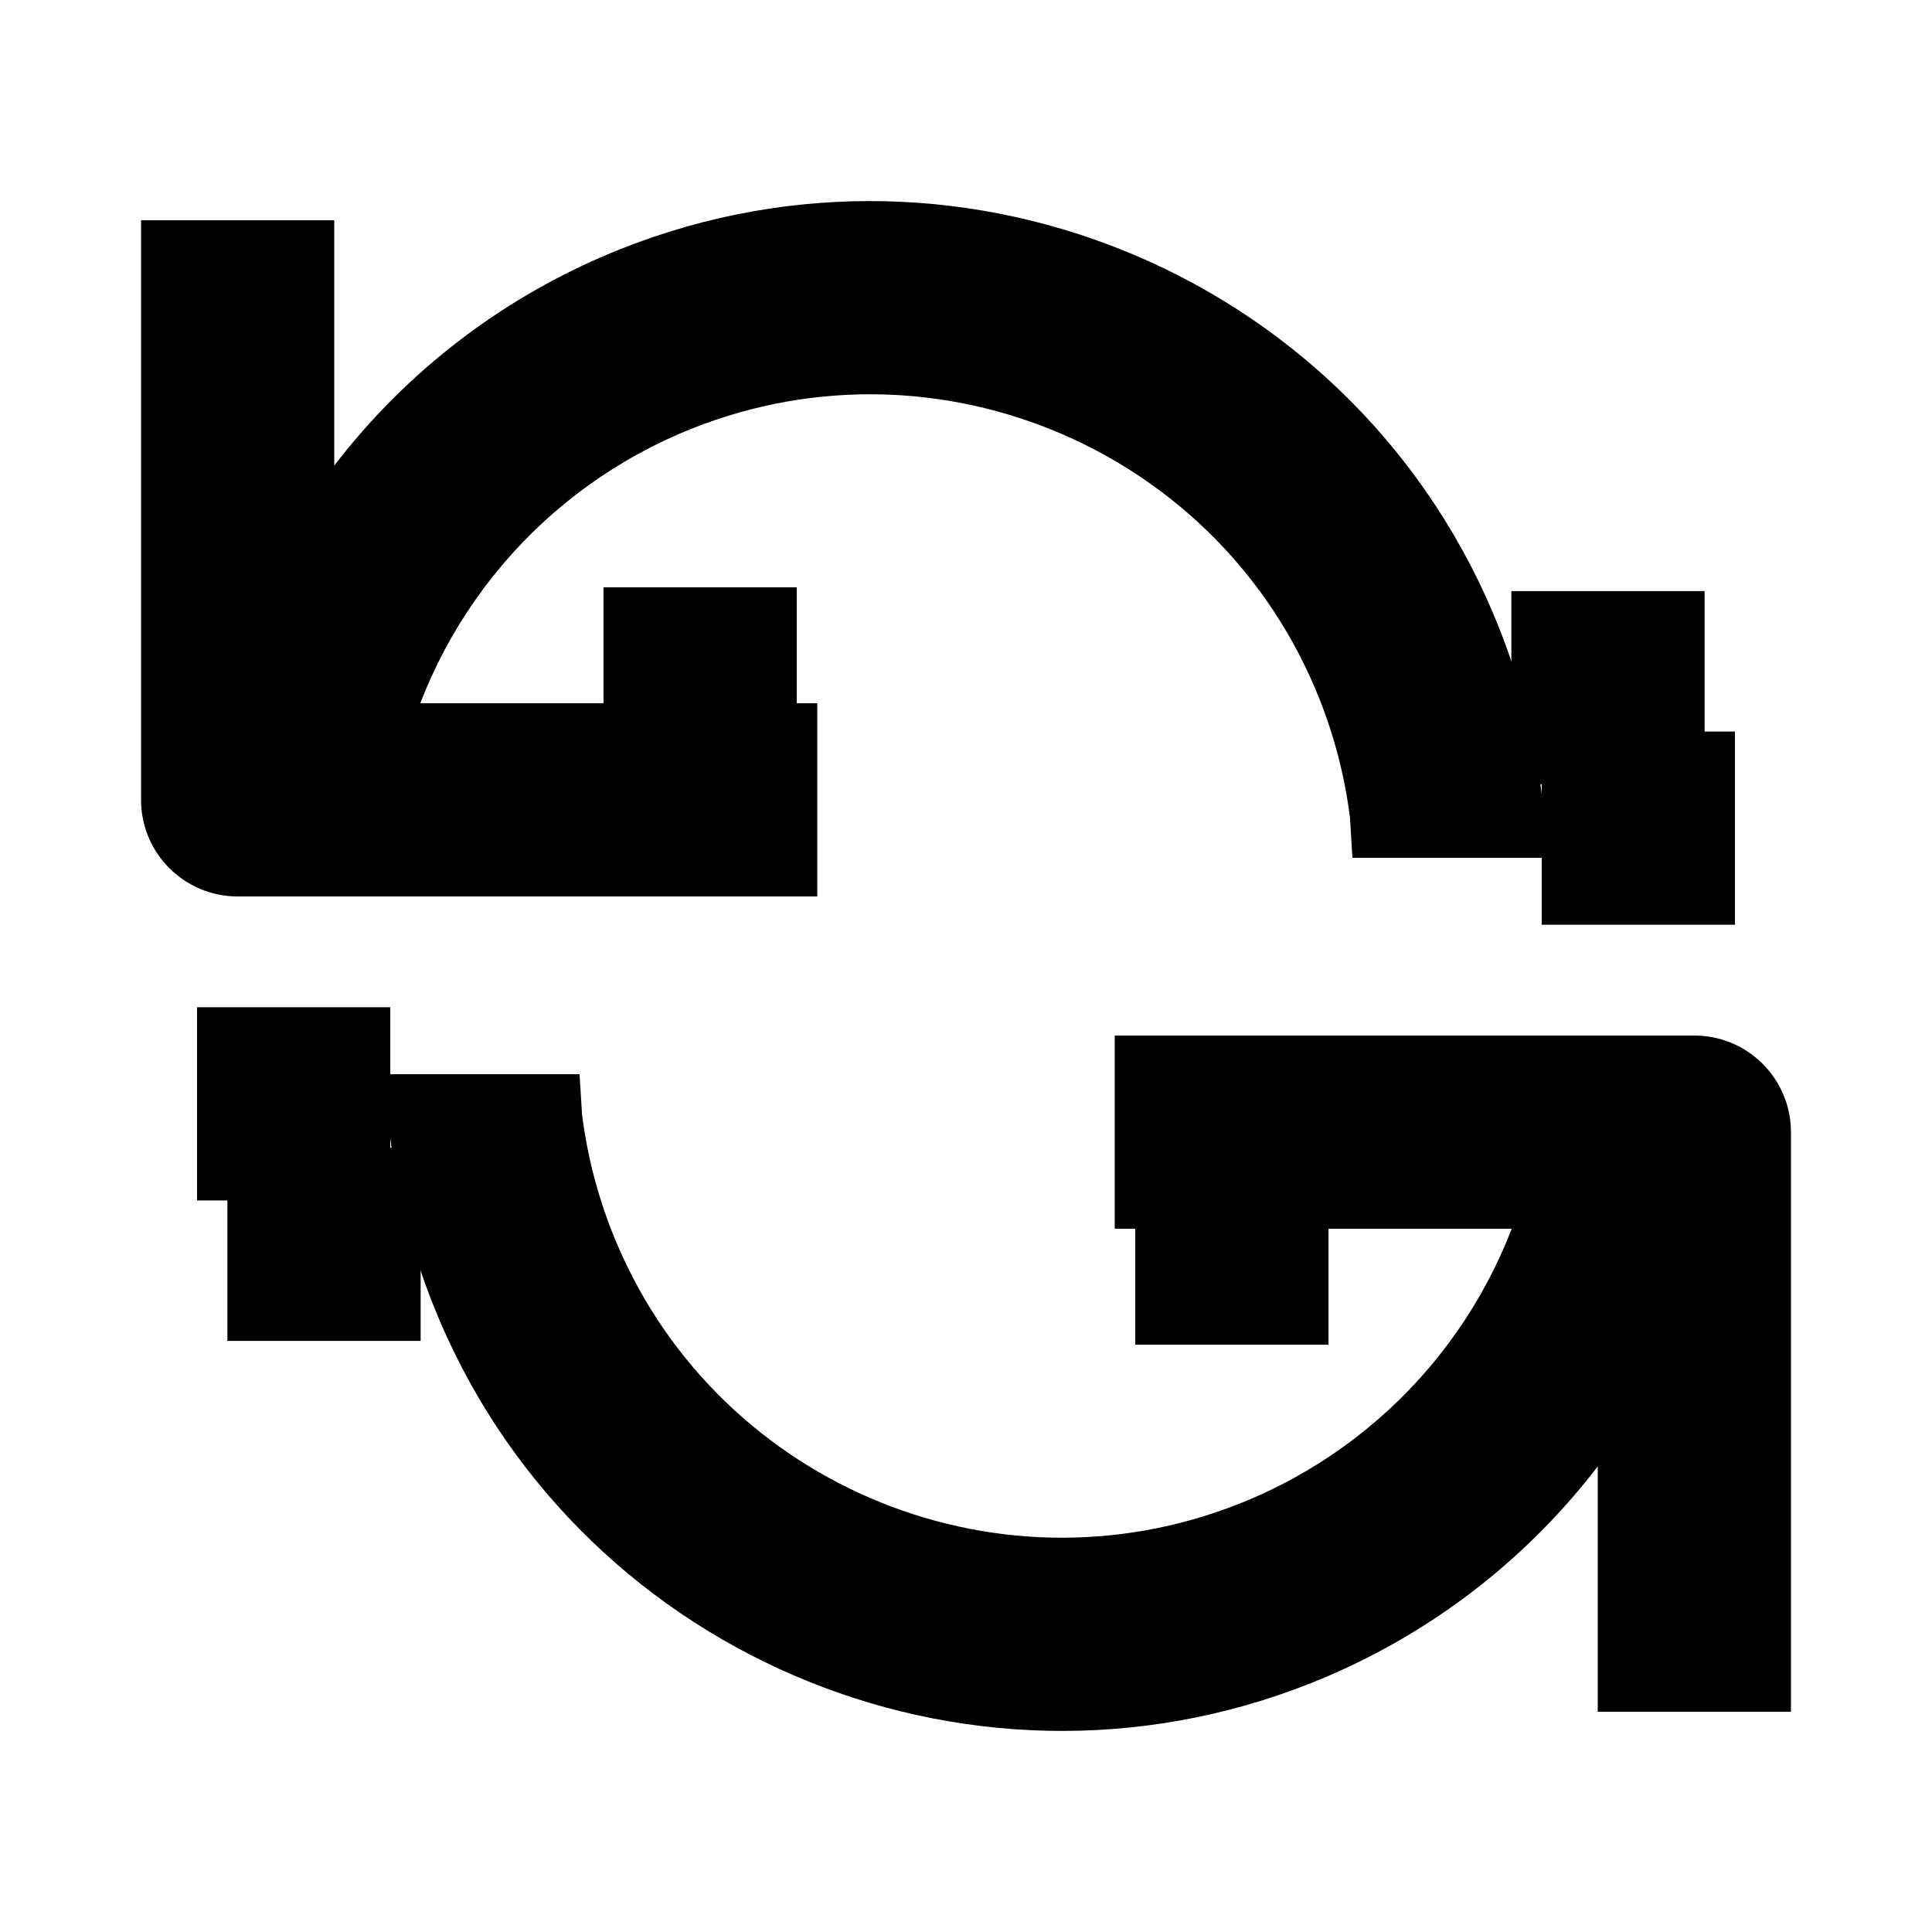
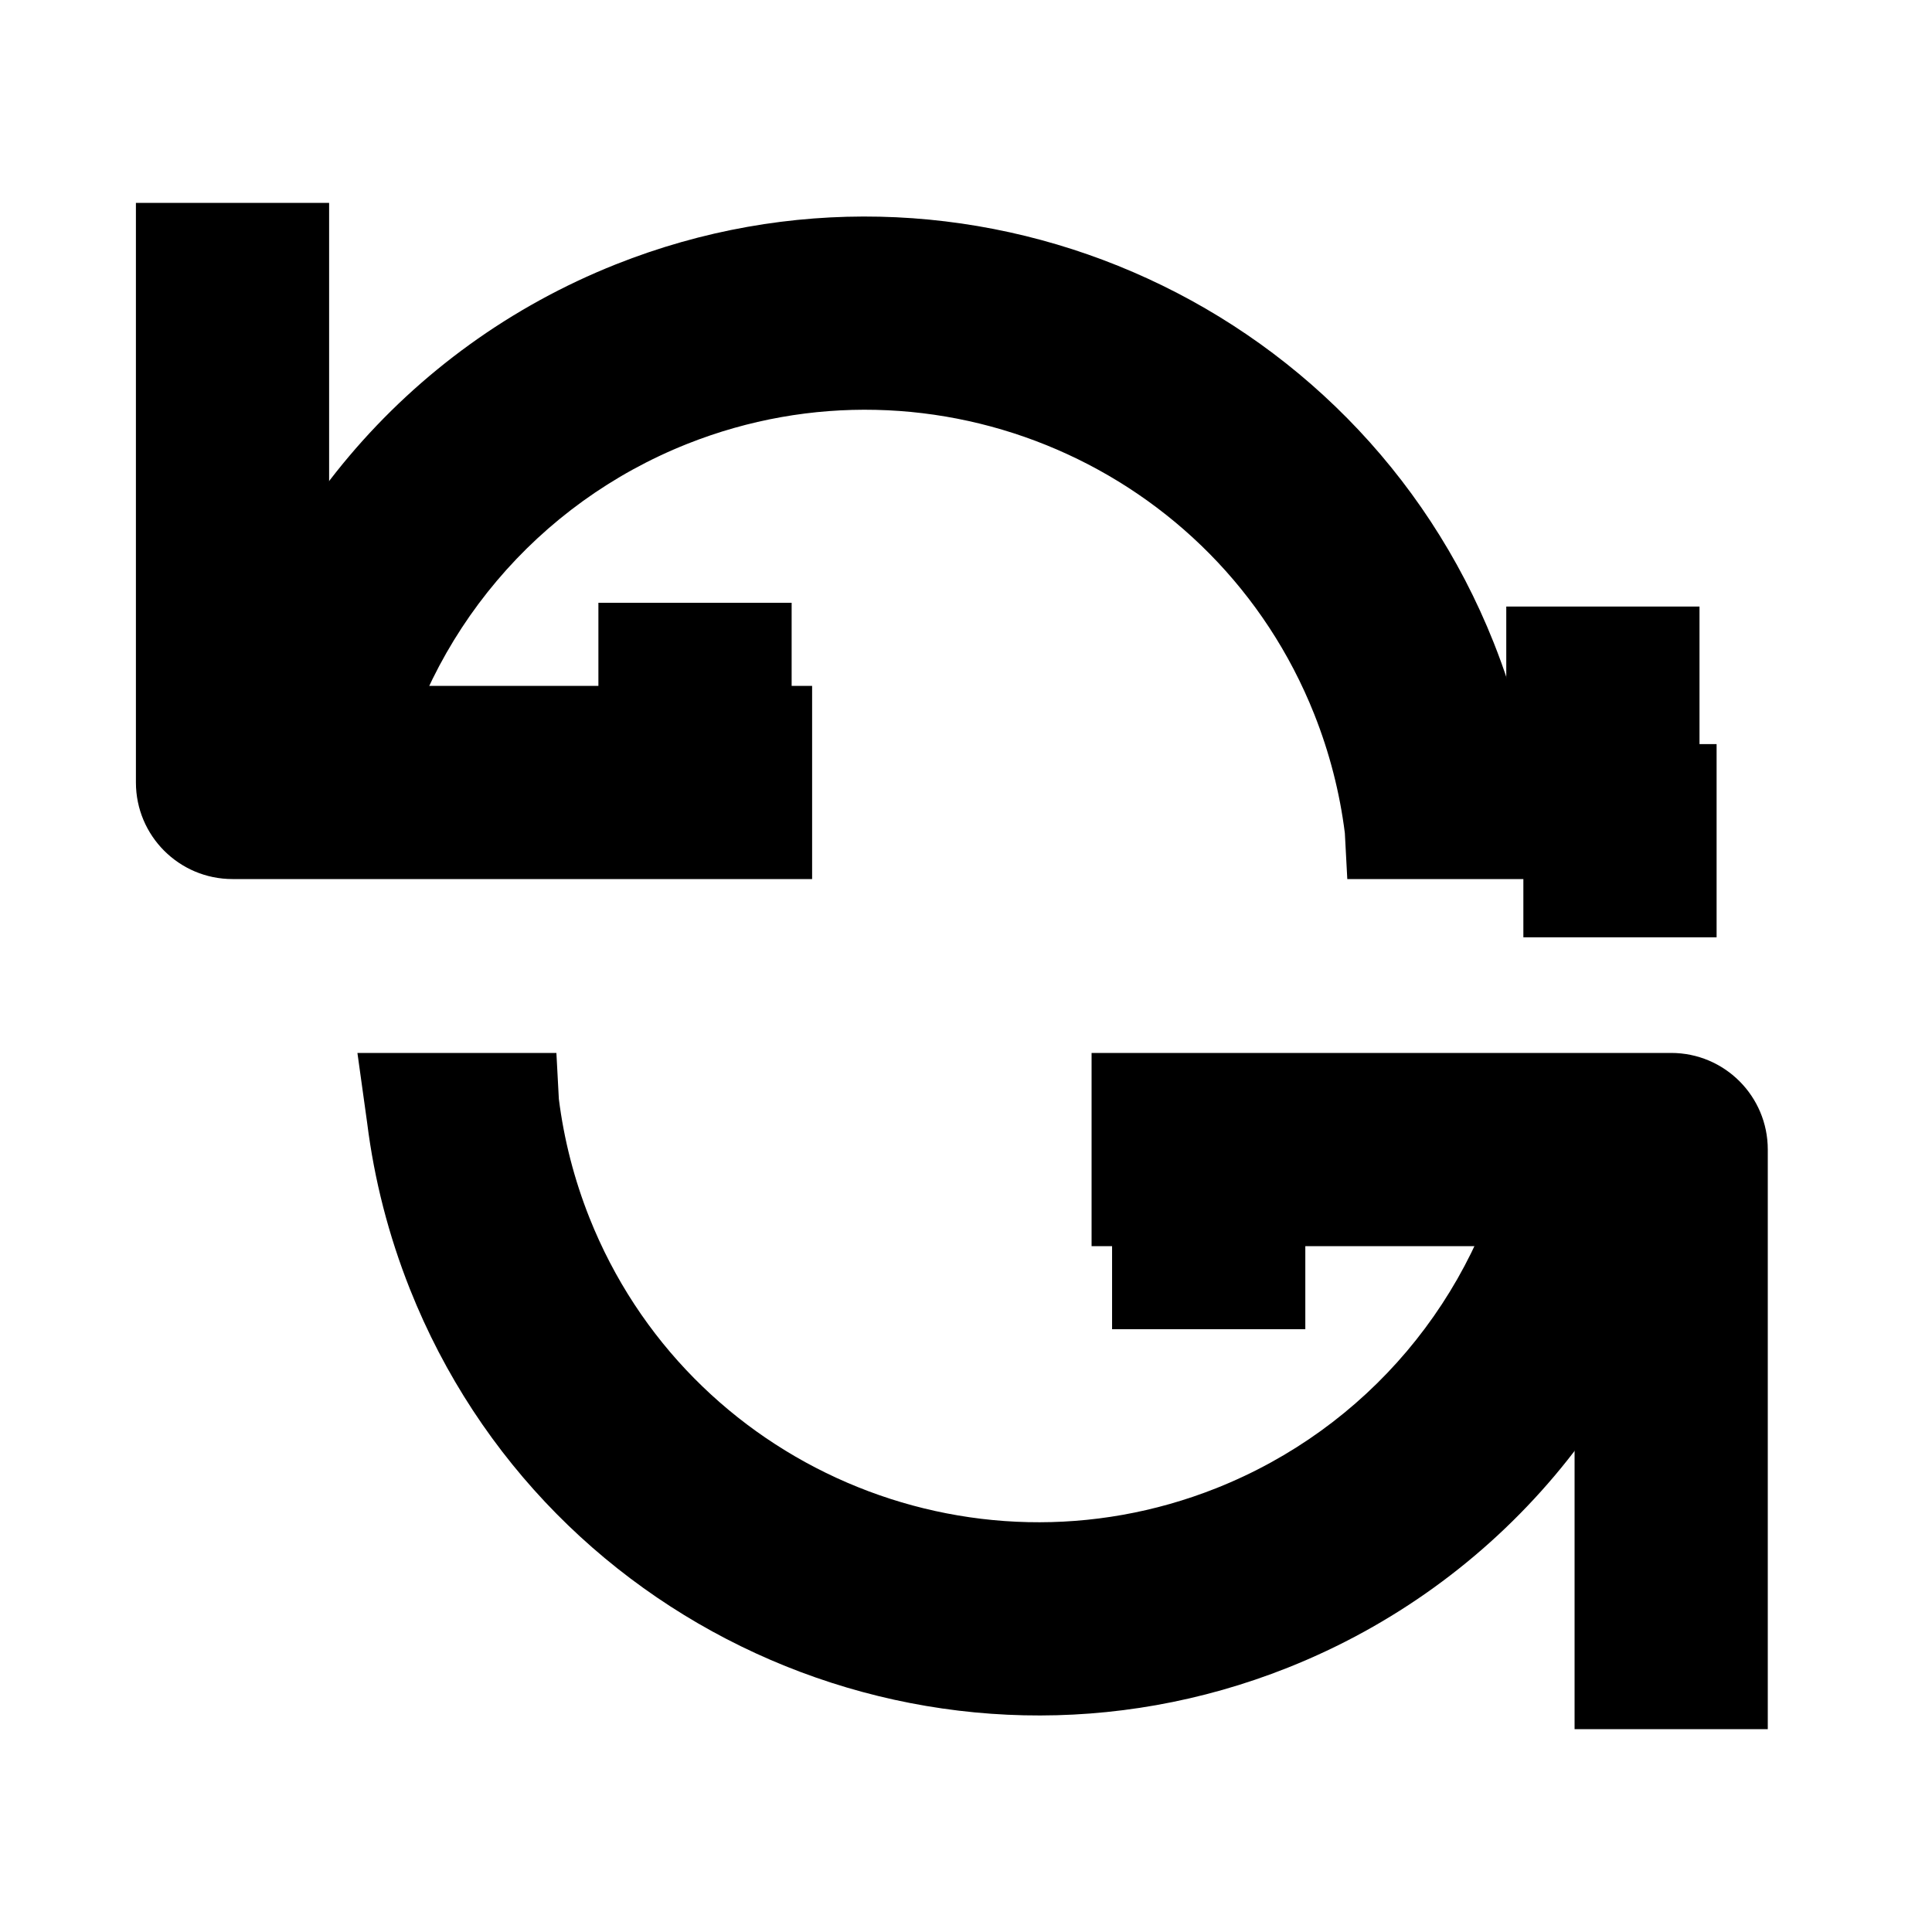
<svg xmlns="http://www.w3.org/2000/svg" version="1.1" x="0px" y="0px" width="100px" height="100px" viewBox="0 0 100 100" enable-background="new 0 0 100 100" xml:space="preserve">
  <g id="Layer_3" display="none">
</g>
  <g id="Your_Icon">
</g>
  <g id="Layer_4">
-     <path fill="none" stroke="#000000" stroke-width="10" stroke-linecap="square" stroke-linejoin="round" stroke-miterlimit="10" d="   M36.238,35.4" />
-     <path d="M42.301,46.4h-30c-2.761,0-5-2.238-5-5v-30h10v25h25V46.4z" />
-     <path fill="none" stroke="#000000" stroke-width="10" stroke-linecap="square" stroke-linejoin="round" stroke-miterlimit="10" d="   M15.2,57.135" />
-     <path d="M70.001,44.4l-0.127-2.081c-0.263-2.096-0.795-4.166-1.583-6.151c-5.089-12.804-19.648-19.081-32.454-13.993   c-7.766,3.088-13.452,9.818-15.21,18.002l-1.051,4.889L9.8,42.965l1.05-4.888c2.461-11.453,10.42-20.871,21.293-25.195   c17.932-7.125,38.315,1.664,45.441,19.594c1.102,2.773,1.846,5.667,2.213,8.604l0.504,3.321H70.001z" />
-     <path fill="none" stroke="#000000" stroke-width="10" stroke-linecap="square" stroke-linejoin="round" stroke-miterlimit="10" d="   M83.229,35.596" />
-     <path fill="none" stroke="#000000" stroke-width="10" stroke-linecap="square" stroke-linejoin="round" stroke-miterlimit="10" d="   M63.762,64.6" />
-     <path d="M92.699,88.6h-10v-25h-25v-10h30c2.761,0,5,2.238,5,5V88.6z" />
-     <path fill="none" stroke="#000000" stroke-width="10" stroke-linecap="square" stroke-linejoin="round" stroke-miterlimit="10" d="   M84.8,42.865" />
-     <path d="M29.999,55.6l0.127,2.081c0.263,2.096,0.795,4.166,1.583,6.151c5.089,12.804,19.648,19.081,32.454,13.993   c7.766-3.088,13.452-9.818,15.21-18.002l1.051-4.889l9.776,2.101l-1.05,4.888c-2.461,11.453-10.42,20.871-21.293,25.195   c-17.932,7.125-38.315-1.664-45.441-19.594c-1.102-2.773-1.846-5.667-2.213-8.604L19.699,55.6H29.999z" />
-     <path fill="none" stroke="#000000" stroke-width="10" stroke-linecap="square" stroke-linejoin="round" stroke-miterlimit="10" d="   M16.771,64.404" />
+     <path fill="none" stroke="#000000" stroke-width="10" stroke-linecap="square" stroke-linejoin="round" stroke-miterlimit="10" d="   M35.974,36.201" />
+     <path d="M42.035,45.5h-30c-2.762,0-5-2.238-5-5v-30h10v25h25V45.5z" />
+     <path d="M69.736,45.5l-0.127-2.381c-0.263-2.096-0.795-4.166-1.583-6.15c-5.089-12.805-19.648-19.082-32.454-13.994   c-7.766,3.088-13.452,9.818-15.21,18.002L19.335,44l-9.8-0.234l1.05-4.889c2.461-11.453,10.42-20.871,21.293-25.195   c17.932-7.125,38.315,1.664,45.441,19.594c1.102,2.773,1.846,5.668,2.213,8.604l0.504,3.621H69.736z" />
+     <path fill="none" stroke="#000000" stroke-width="10" stroke-linecap="square" stroke-linejoin="round" stroke-miterlimit="10" d="   M82.965,36.396" />
+     <path fill="none" stroke="#000000" stroke-width="10" stroke-linecap="square" stroke-linejoin="round" stroke-miterlimit="10" d="   M83.85,43.516" />
+     <path fill="none" stroke="#000000" stroke-width="10" stroke-linecap="square" stroke-linejoin="round" stroke-miterlimit="10" d="   M62.562,63.799" />
+     <path d="M56.5,54.5h30c2.762,0,5,2.238,5,5v30h-10v-25h-25V54.5z" />
+     <path d="M28.799,54.5l0.127,2.381c0.263,2.096,0.795,4.166,1.583,6.15c5.089,12.805,19.648,19.082,32.454,13.994   c7.766-3.088,13.452-9.818,15.21-18.002L79.201,56l9.8,0.234l-1.05,4.889c-2.461,11.453-10.42,20.871-21.293,25.195   c-17.932,7.125-38.315-1.664-45.441-19.594c-1.102-2.773-1.846-5.668-2.213-8.604L18.5,54.5H28.799z" />
  </g>
</svg>
